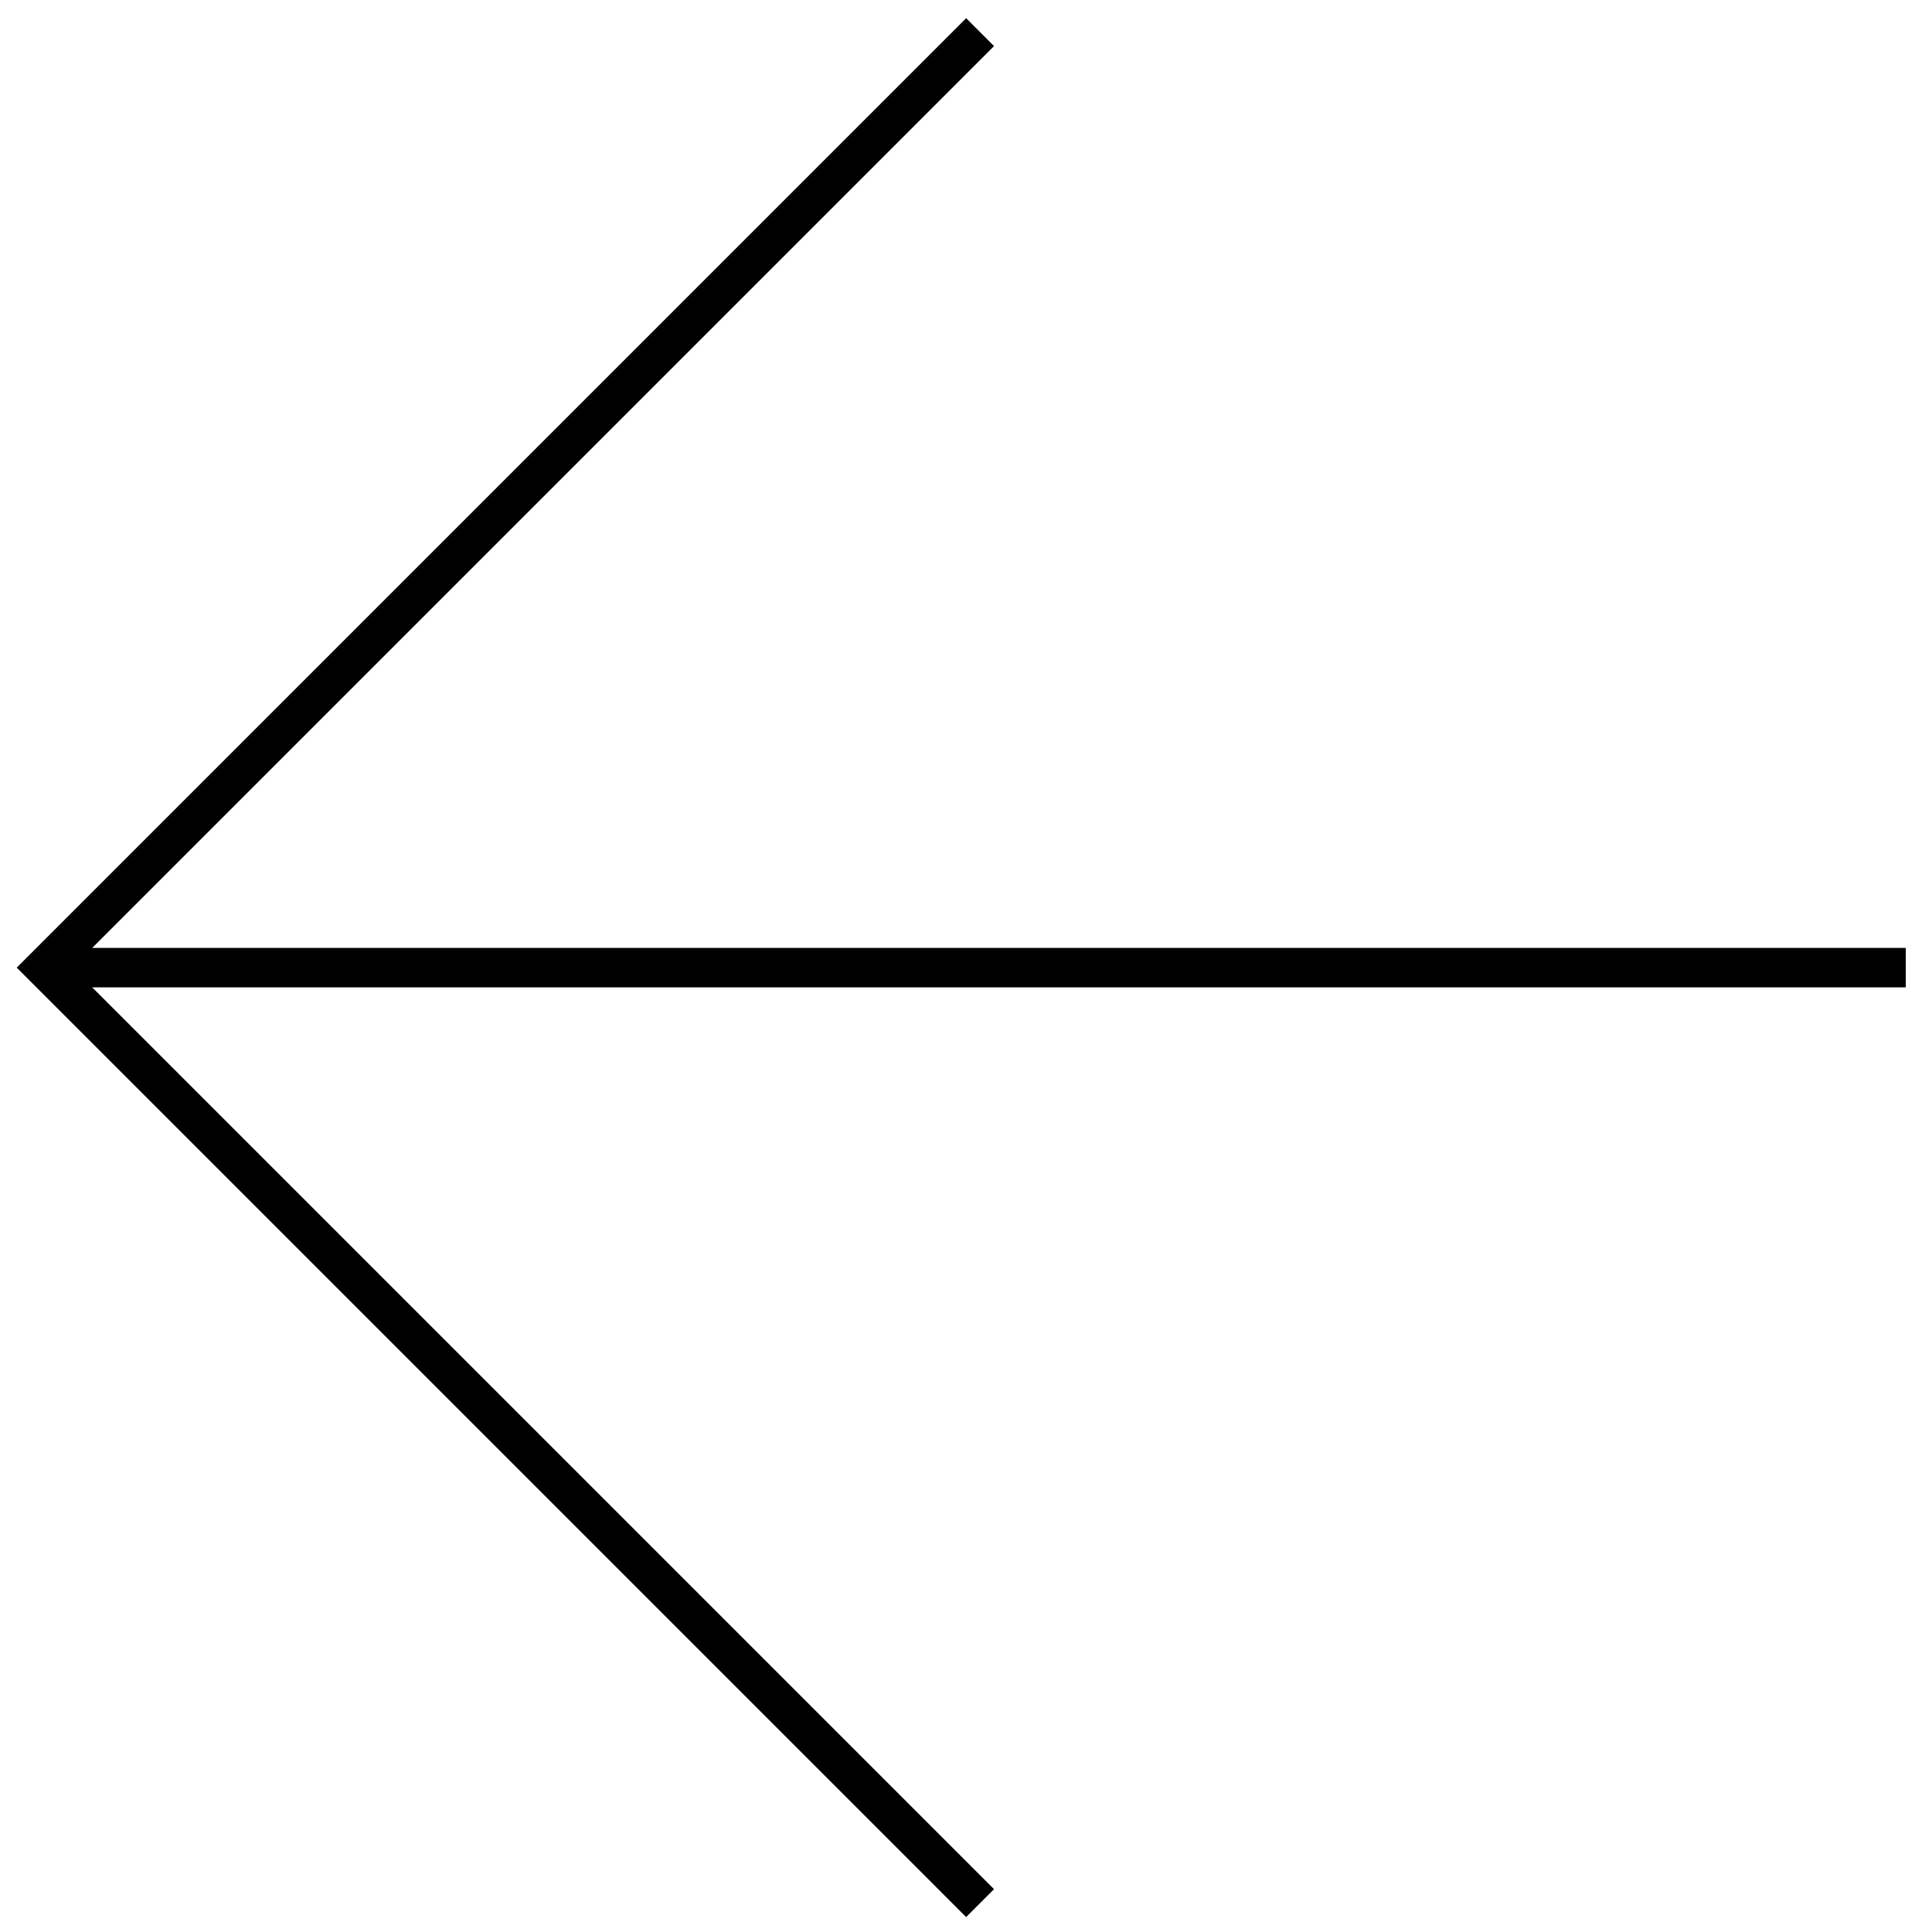
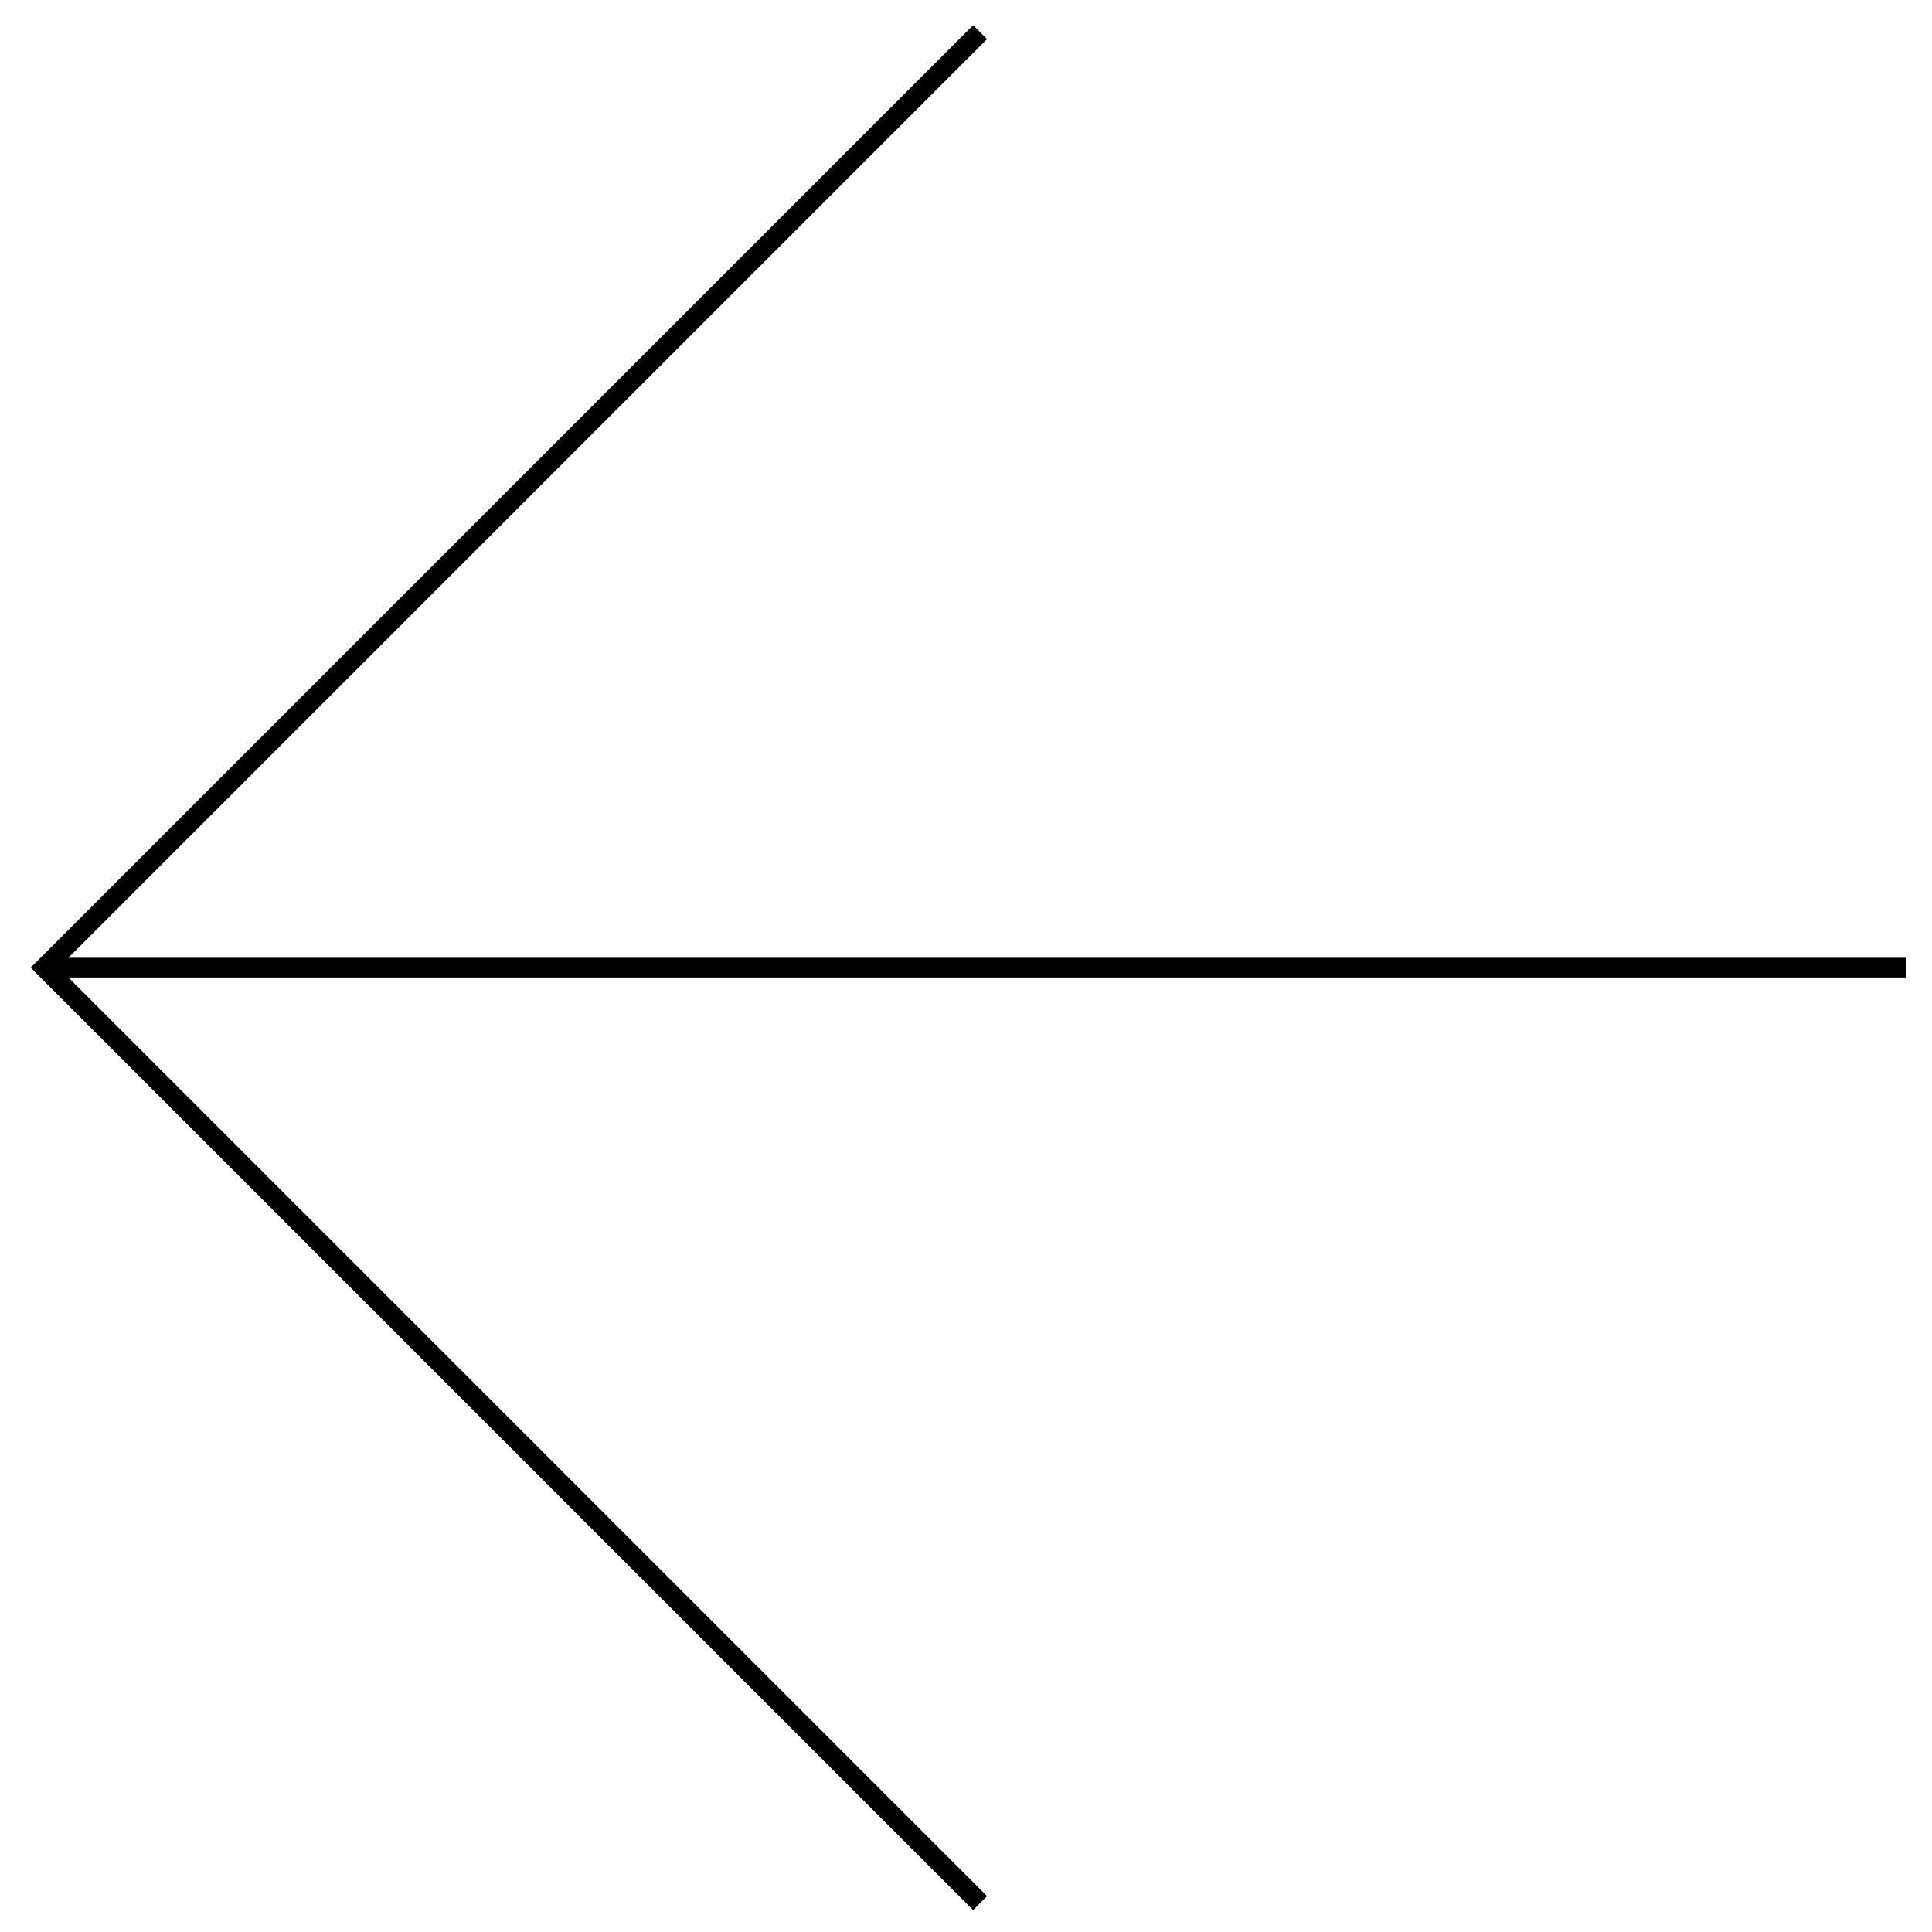
<svg xmlns="http://www.w3.org/2000/svg" viewBox="0 0 98 98" fill="none">
-   <path d="M49.715 96.535L2.263 49.083L49.715 1.631" stroke="black" stroke-width="2" />
-   <path d="M96.67 49.083H2.76" stroke="black" stroke-width="2" />
+   <path d="M49.715 96.535L2.263 49.083L49.715 1.631" stroke="black" strokeWidth="2" />
+   <path d="M96.67 49.083H2.76" stroke="black" strokeWidth="2" />
</svg>
